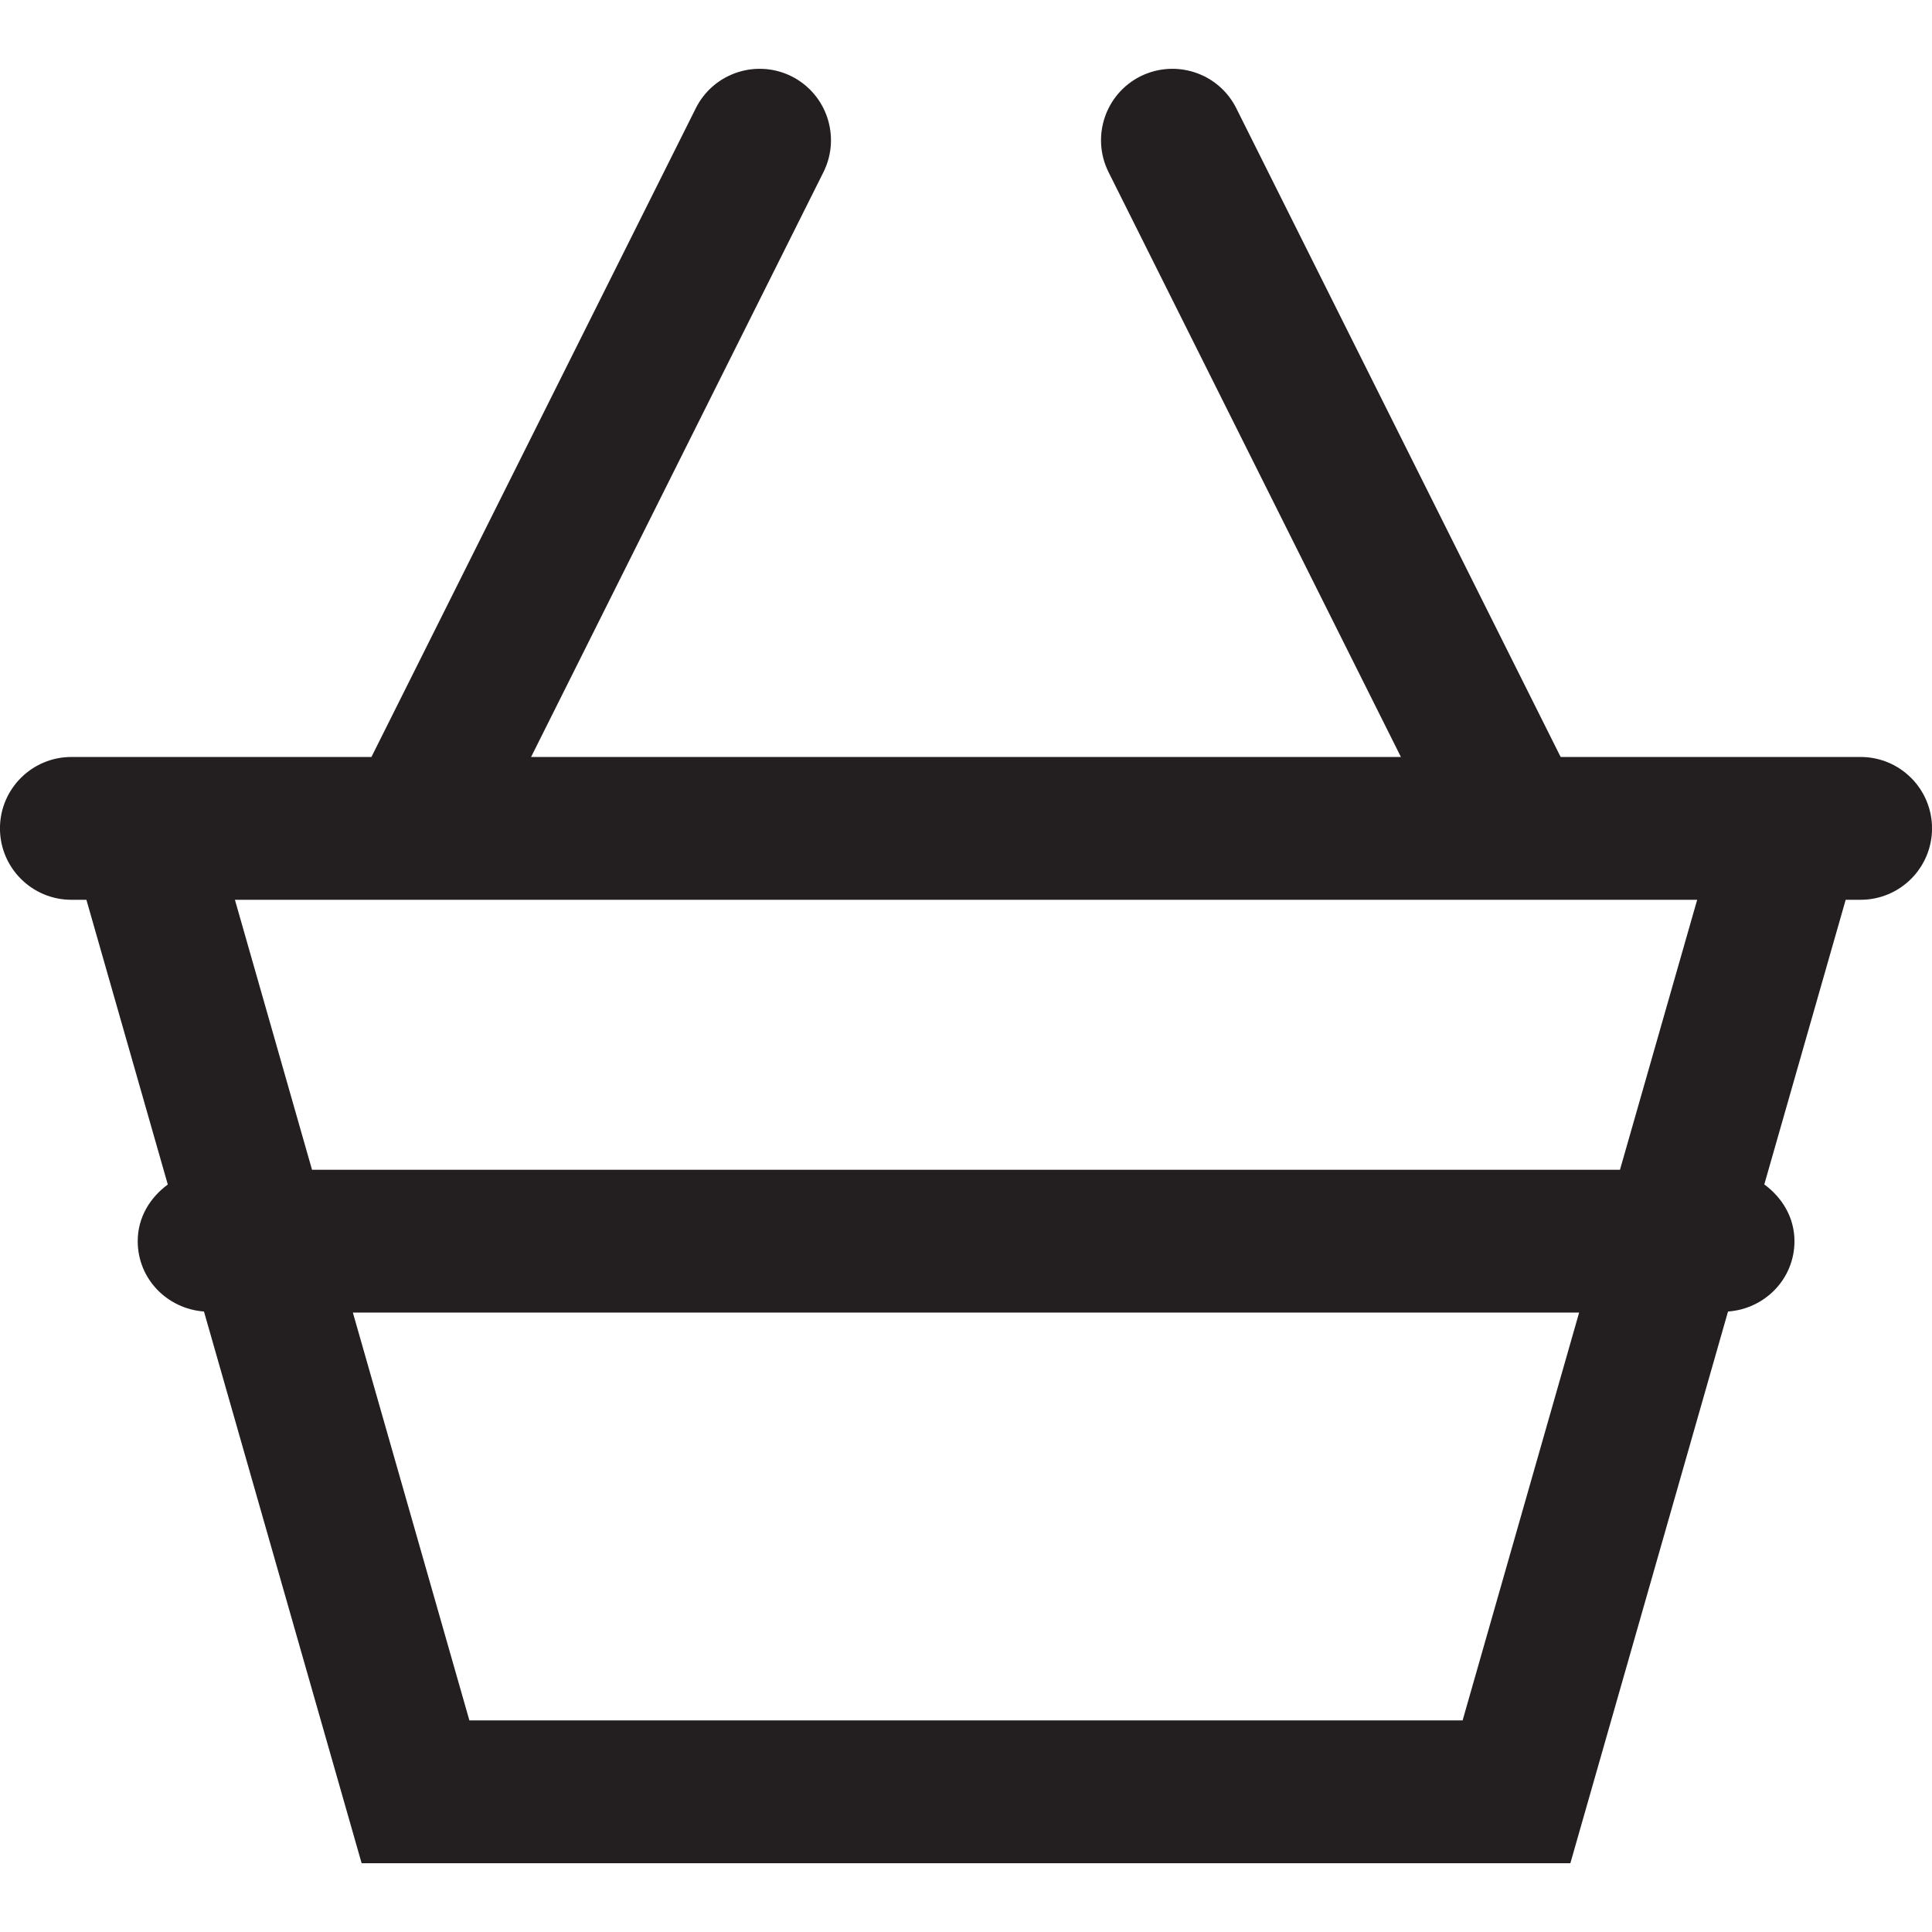
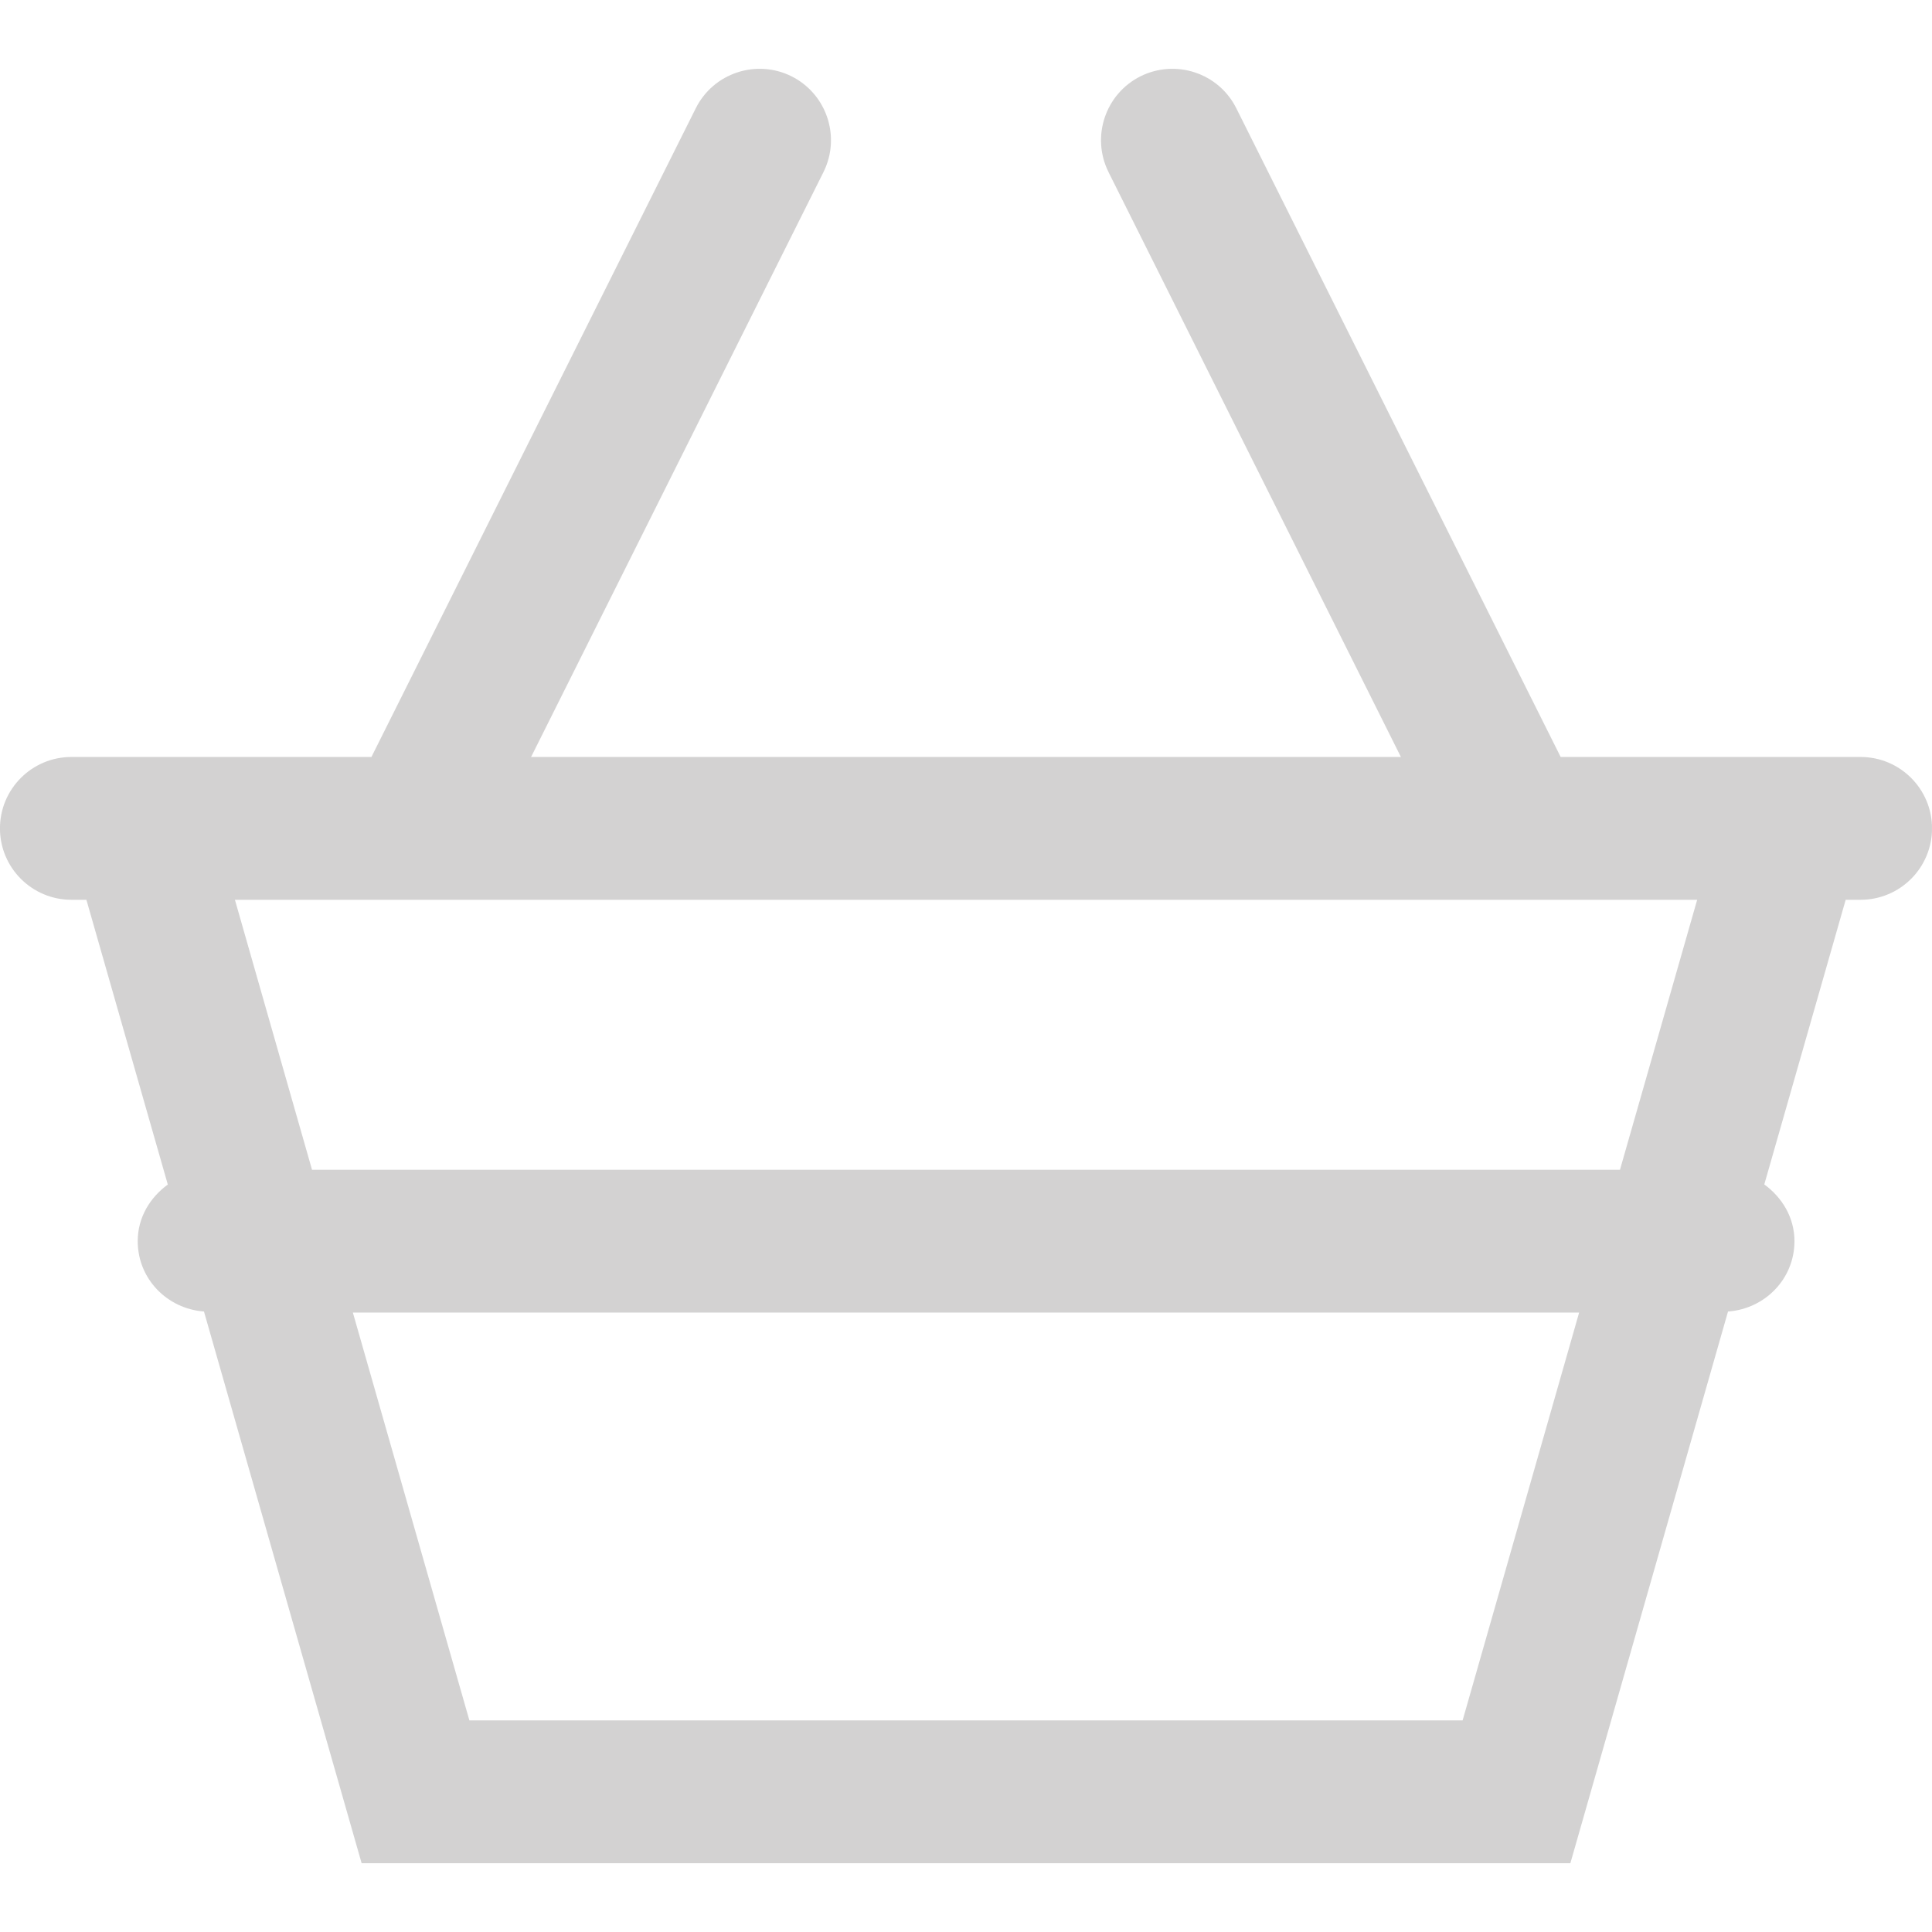
<svg xmlns="http://www.w3.org/2000/svg" viewBox="0 0 27.059 25.132" height="20" width="20" xml:space="preserve" id="svg2" version="1.1">
  <defs id="defs6">
    <clipPath id="clipPath18" clipPathUnits="userSpaceOnUse">
      <path id="path16" d="M 0,18.849 H 20.294 V 0 H 0 Z" />
    </clipPath>
  </defs>
  <g transform="matrix(1.333333,0,0,-1.333333,0,25.13213)" id="g10">
    <g id="g12">
      <g clip-path="url(#clipPath18)" id="g14">
        <g transform="translate(17.0166,7.2842)" id="g20">
-           <path id="path22" style="fill:#231f20;fill-opacity:1;fill-rule:nonzero;stroke:none" d="m 0,0 h -13.739 l -0.81,2.836 H 0.811 Z M -1.653,-5.784 H -12.086 L -13.31,-1.5 H -0.429 Z M 2.528,4.336 H -0.623 L -4.03,11.15 c -0.185,0.371 -0.635,0.52 -1.007,0.336 -0.37,-0.186 -0.52,-0.636 -0.335,-1.007 l 3.071,-6.143 h -9.137 l 3.071,6.143 c 0.185,0.371 0.035,0.821 -0.335,1.007 -0.37,0.184 -0.821,0.035 -1.006,-0.336 l -3.407,-6.814 h -3.152 c -0.414,0 -0.75,-0.336 -0.75,-0.75 0,-0.414 0.336,-0.75 0.75,-0.75 h 0.158 l 0.855,-2.991 c -0.187,-0.137 -0.316,-0.346 -0.316,-0.595 0,-0.396 0.309,-0.71 0.696,-0.739 l 1.656,-5.795 h 12.697 l 1.656,5.795 c 0.388,0.028 0.698,0.343 0.698,0.739 0,0.249 -0.13,0.459 -0.317,0.596 l 0.855,2.99 h 0.157 c 0.414,0 0.75,0.336 0.75,0.75 0,0.414 -0.336,0.75 -0.75,0.75" />
+           <path id="path22" style="fill:#231f20;fill-opacity:0.2;fill-rule:nonzero;stroke:none" d="m 0,0 h -13.739 l -0.81,2.836 H 0.811 Z M -1.653,-5.784 H -12.086 L -13.31,-1.5 H -0.429 Z M 2.528,4.336 H -0.623 L -4.03,11.15 c -0.185,0.371 -0.635,0.52 -1.007,0.336 -0.37,-0.186 -0.52,-0.636 -0.335,-1.007 l 3.071,-6.143 h -9.137 l 3.071,6.143 c 0.185,0.371 0.035,0.821 -0.335,1.007 -0.37,0.184 -0.821,0.035 -1.006,-0.336 l -3.407,-6.814 h -3.152 c -0.414,0 -0.75,-0.336 -0.75,-0.75 0,-0.414 0.336,-0.75 0.75,-0.75 h 0.158 l 0.855,-2.991 c -0.187,-0.137 -0.316,-0.346 -0.316,-0.595 0,-0.396 0.309,-0.71 0.696,-0.739 l 1.656,-5.795 h 12.697 l 1.656,5.795 c 0.388,0.028 0.698,0.343 0.698,0.739 0,0.249 -0.13,0.459 -0.317,0.596 l 0.855,2.99 h 0.157 c 0.414,0 0.75,0.336 0.75,0.75 0,0.414 -0.336,0.75 -0.75,0.75" />
        </g>
      </g>
    </g>
  </g>
</svg>
